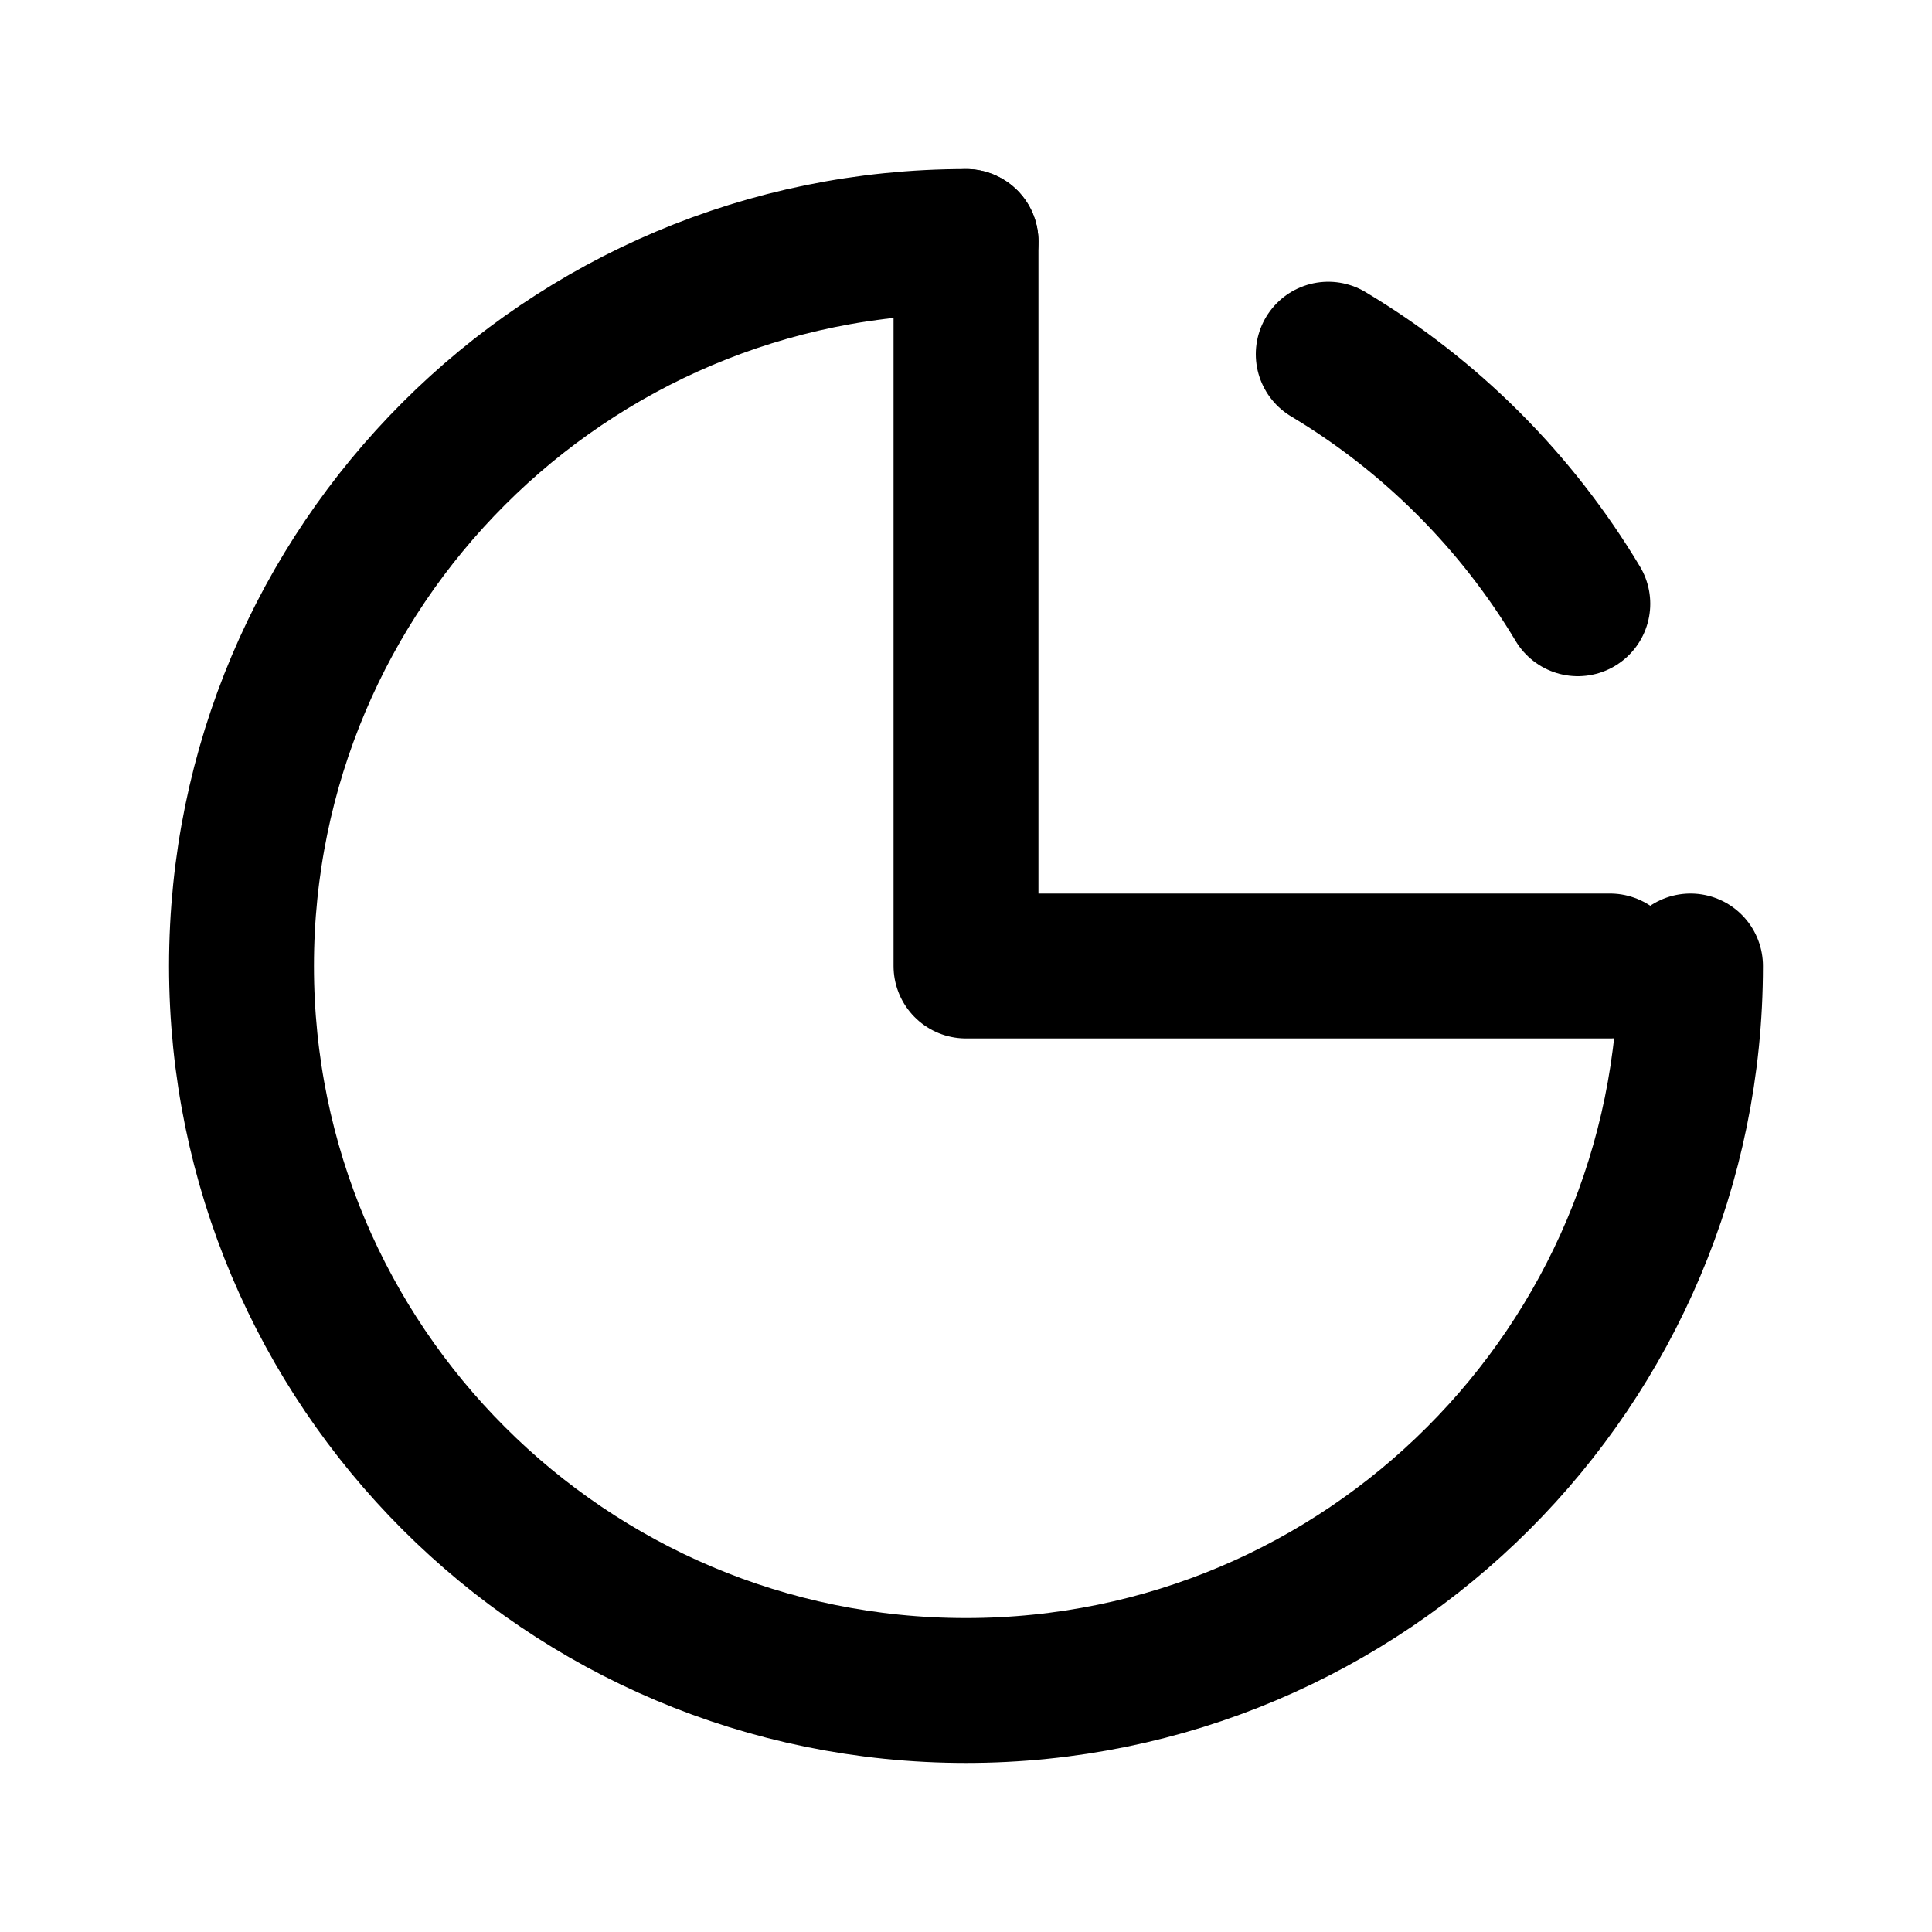
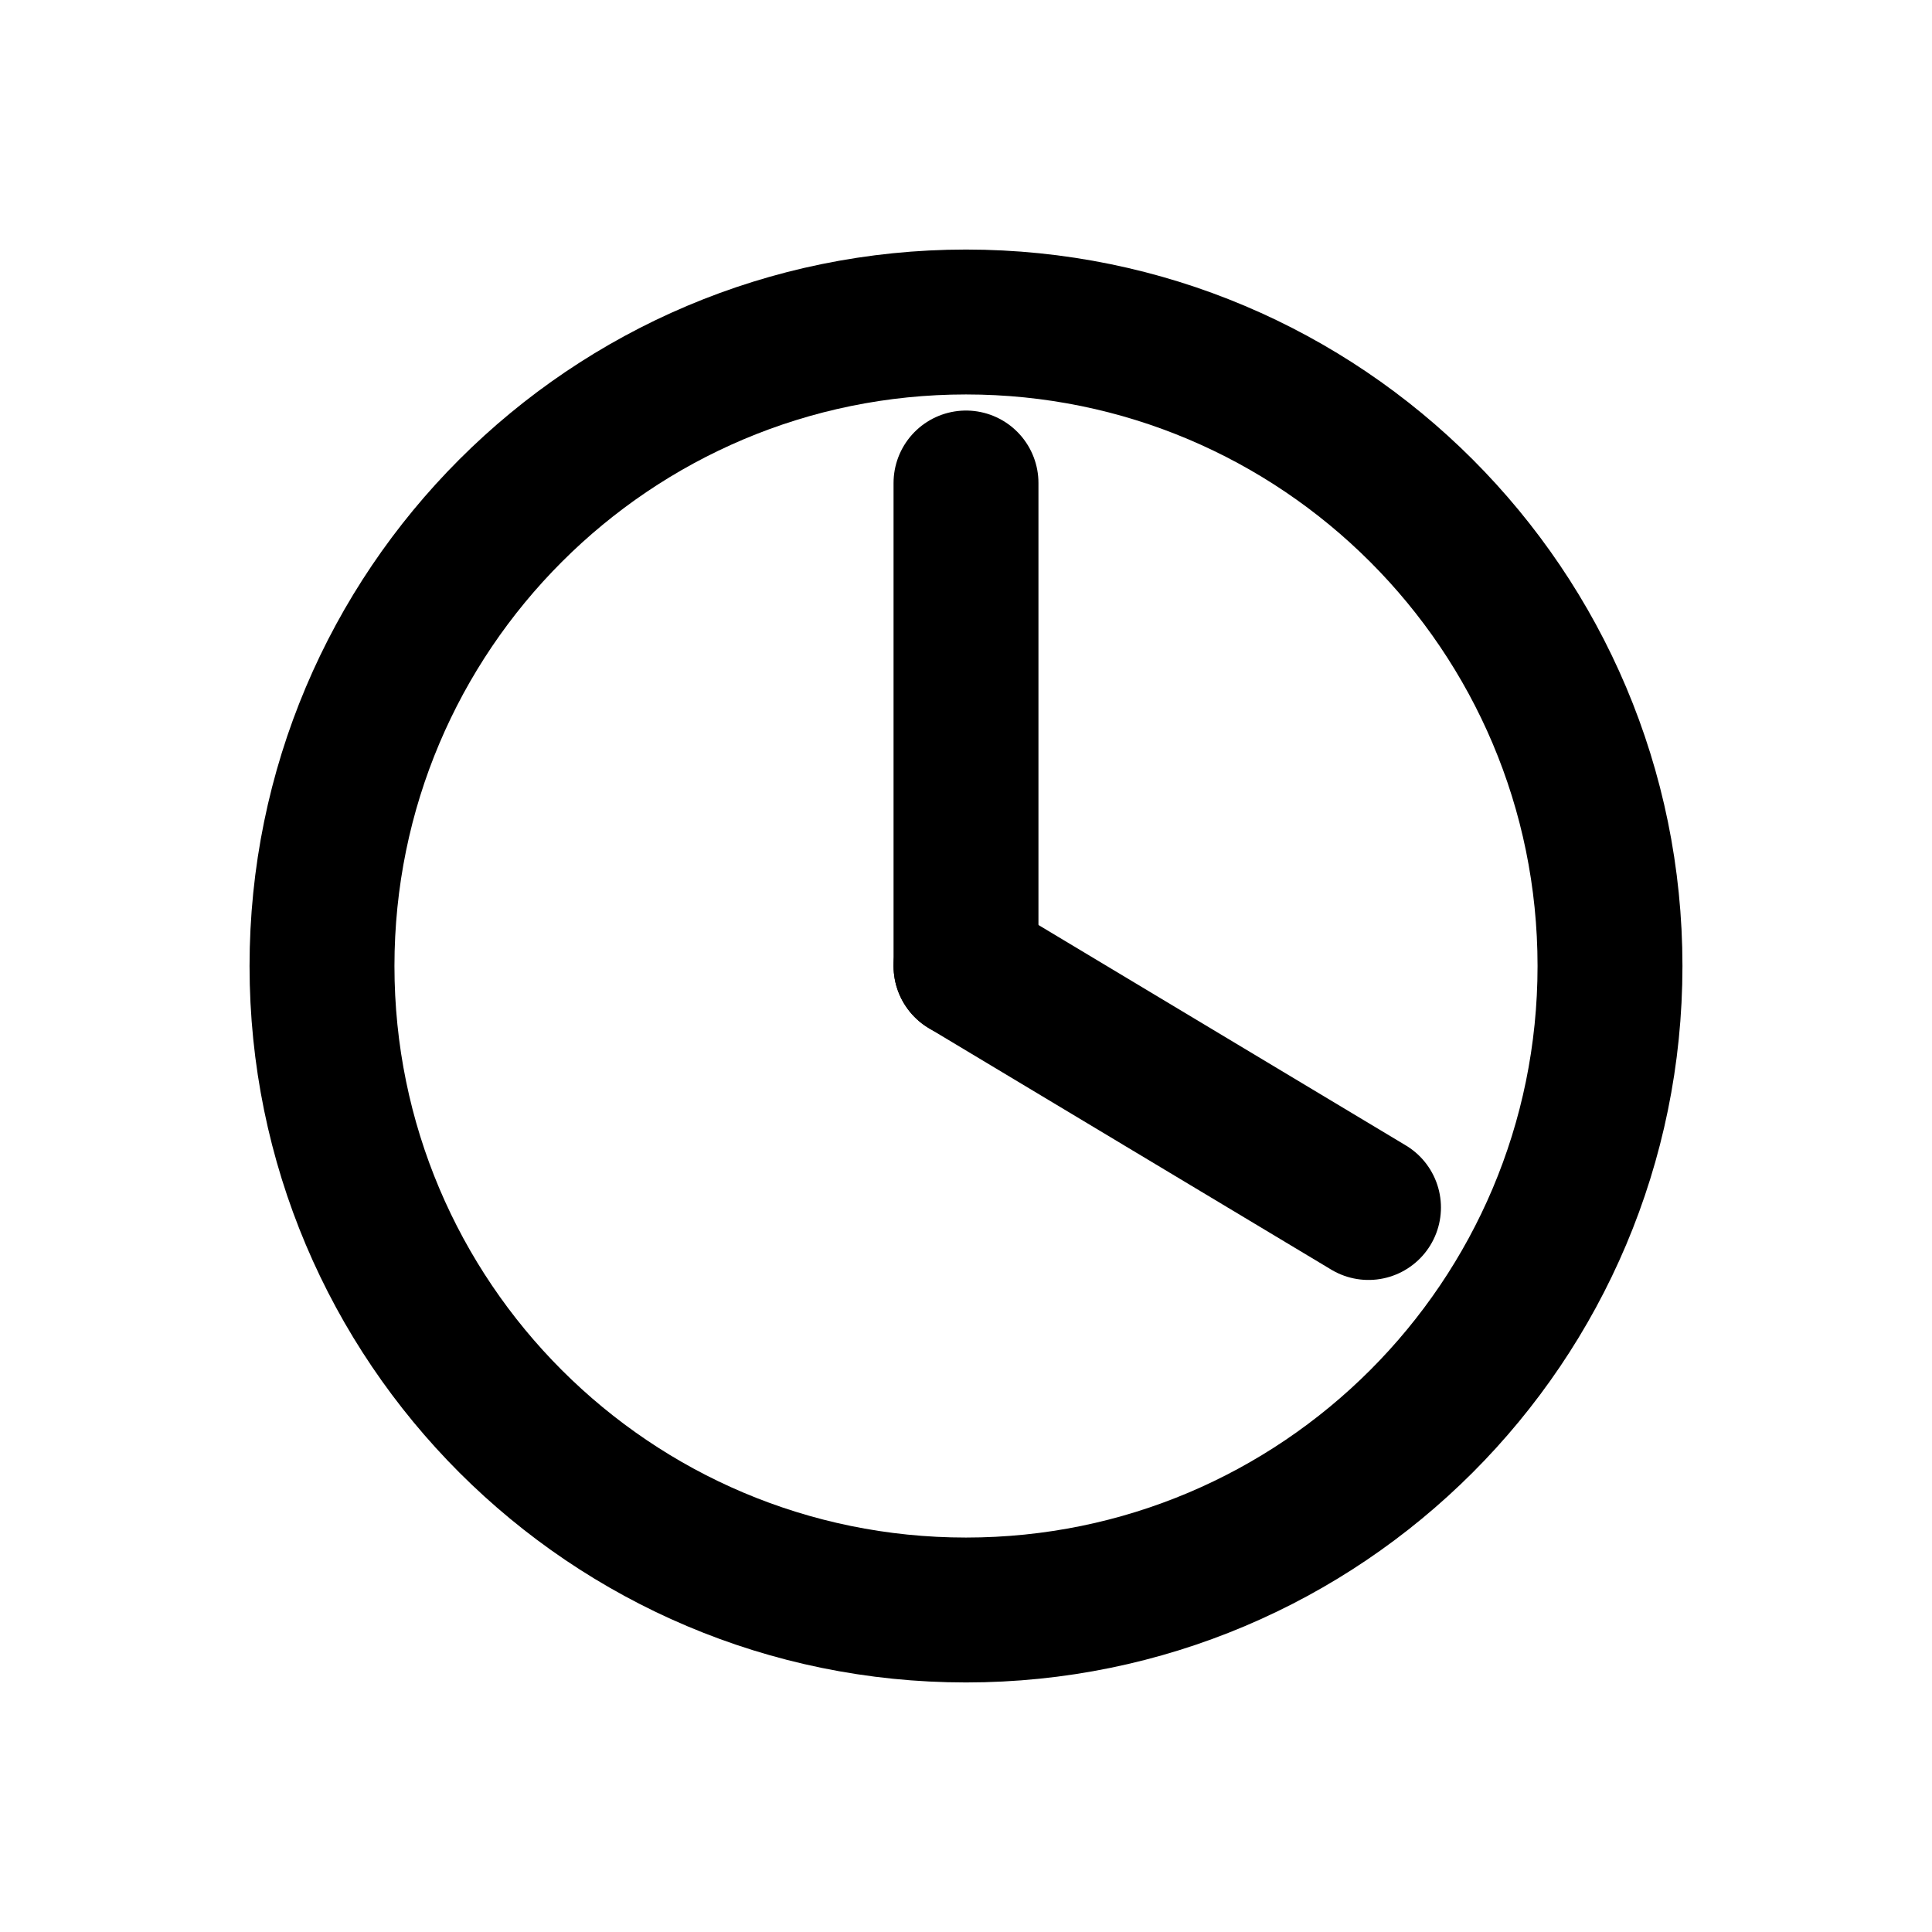
- <svg xmlns="http://www.w3.org/2000/svg" viewBox="0 0 24 24" fill="none" stroke="currentColor" stroke-width="1.8" stroke-linecap="round" stroke-linejoin="round">
-   <path d="M12 3a9 9 0 1 0 9 9" />
-   <path d="M12 3v9h8" />
-   <path d="M16.5 4.4a9 9 0 0 1 3.1 3.1" />
+ <svg xmlns="http://www.w3.org/2000/svg" width="24" height="24" viewBox="0 0 24 24" fill="none">
+   <circle cx="12" cy="12" r="8" stroke="currentColor" stroke-width="1.8" stroke-linecap="round" stroke-linejoin="round" />
+   <path d="M12 12V6" stroke="currentColor" stroke-width="1.8" stroke-linecap="round" stroke-linejoin="round" />
+   <path d="M12 12l5 3" stroke="currentColor" stroke-width="1.8" stroke-linecap="round" stroke-linejoin="round" />
</svg>
